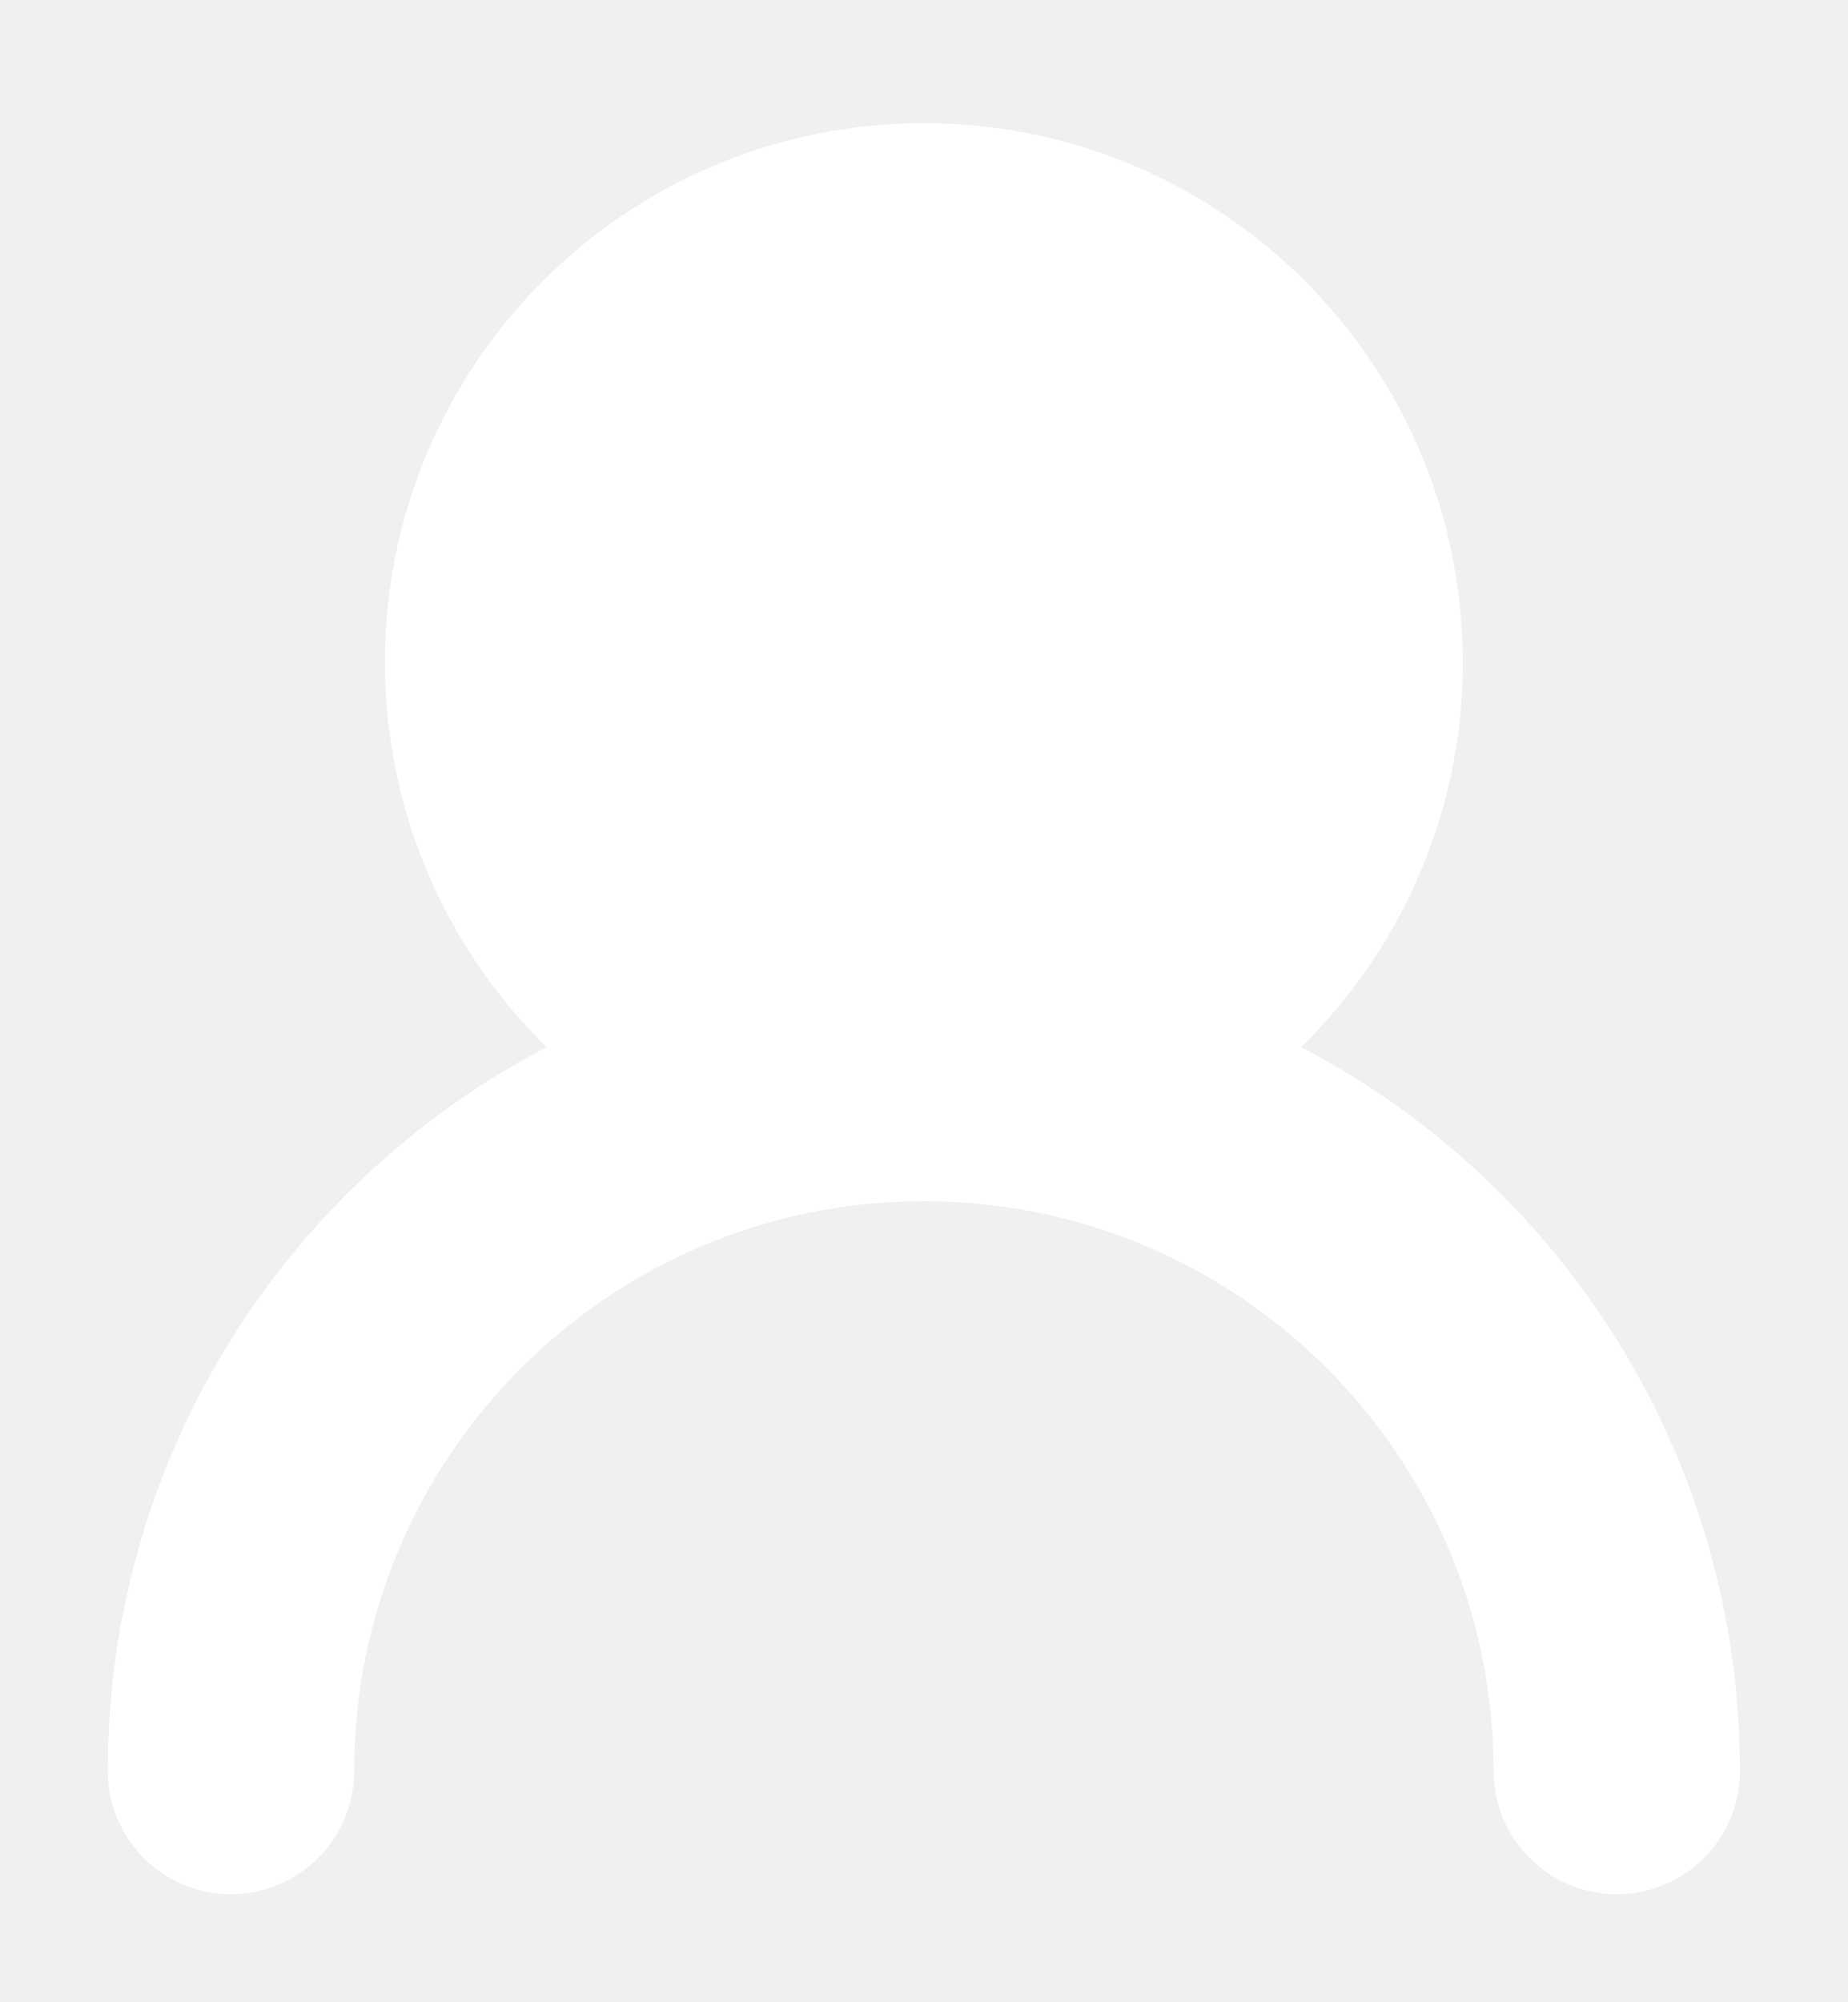
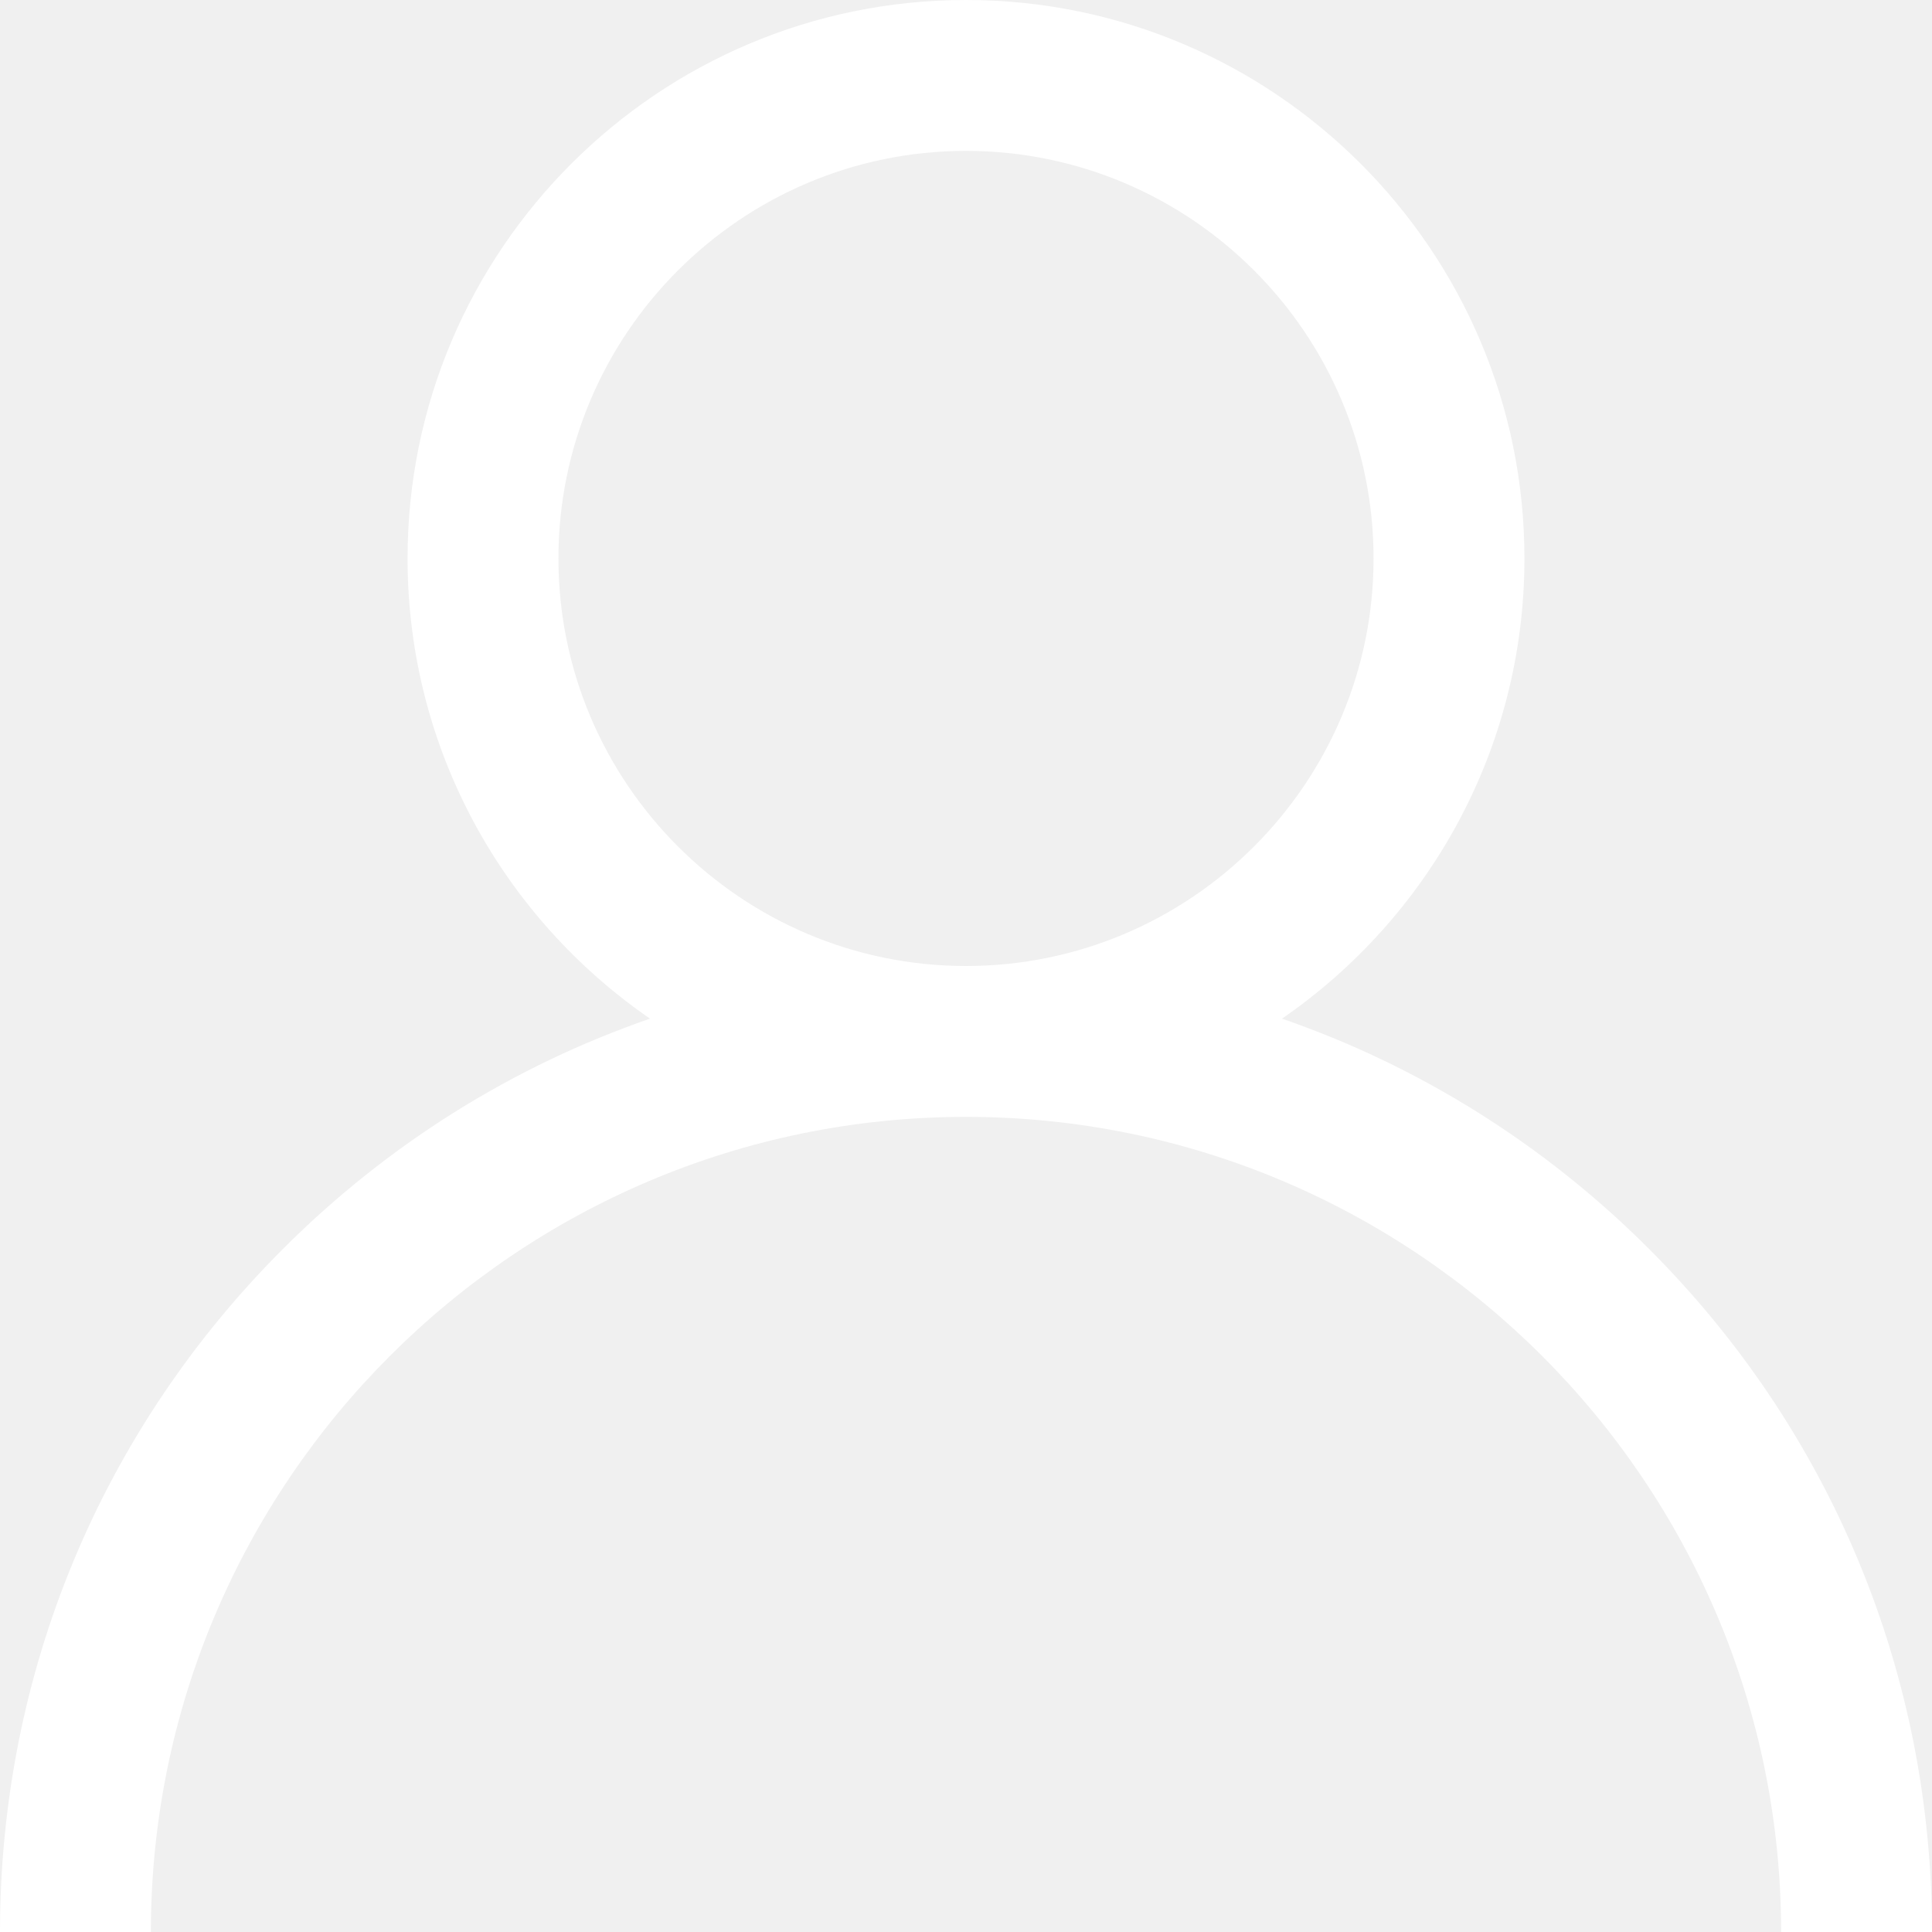
- <svg xmlns="http://www.w3.org/2000/svg" width="12" height="13" viewBox="0 0 12 13" fill="none">
-   <path d="M1.5 11.5C1.5 9.015 3.515 7 6 7C8.485 7 10.5 9.015 10.5 11.5" stroke="white" stroke-width="1.6" stroke-linecap="round" />
-   <path d="M6 7C7.491 7 8.7 5.791 8.7 4.3C8.7 2.809 7.491 1.6 6 1.6C4.509 1.6 3.3 2.809 3.3 4.3C3.3 5.791 4.509 7 6 7Z" fill="white" stroke="white" stroke-width="1.6" stroke-linecap="round" stroke-linejoin="round" />
+ <svg xmlns="http://www.w3.org/2000/svg" width="20" height="20" viewBox="0 0 20 20" fill="none">
+   <g clip-path="url(#clip0_649_2419)">
+     <path d="M17.071 12.929C15.982 11.84 14.685 11.034 13.271 10.545C14.786 9.502 15.781 7.756 15.781 5.781C15.781 2.593 13.188 0 10 0C6.812 0 4.219 2.593 4.219 5.781C4.219 7.756 5.214 9.502 6.729 10.545C5.315 11.034 4.018 11.84 2.929 12.929C1.04 14.818 0 17.329 0 20H1.562C1.562 15.348 5.348 11.562 10 11.562C14.652 11.562 18.438 15.348 18.438 20H20C20 17.329 18.96 14.818 17.071 12.929ZM10 10C7.674 10 5.781 8.107 5.781 5.781C5.781 3.455 7.674 1.562 10 1.562C12.326 1.562 14.219 3.455 14.219 5.781C14.219 8.107 12.326 10 10 10Z" fill="white" />
+   </g>
+   <defs>
+     <clipPath id="clip0_649_2419">
+       <rect width="20" height="20" fill="white" />
+     </clipPath>
+   </defs>
</svg>
